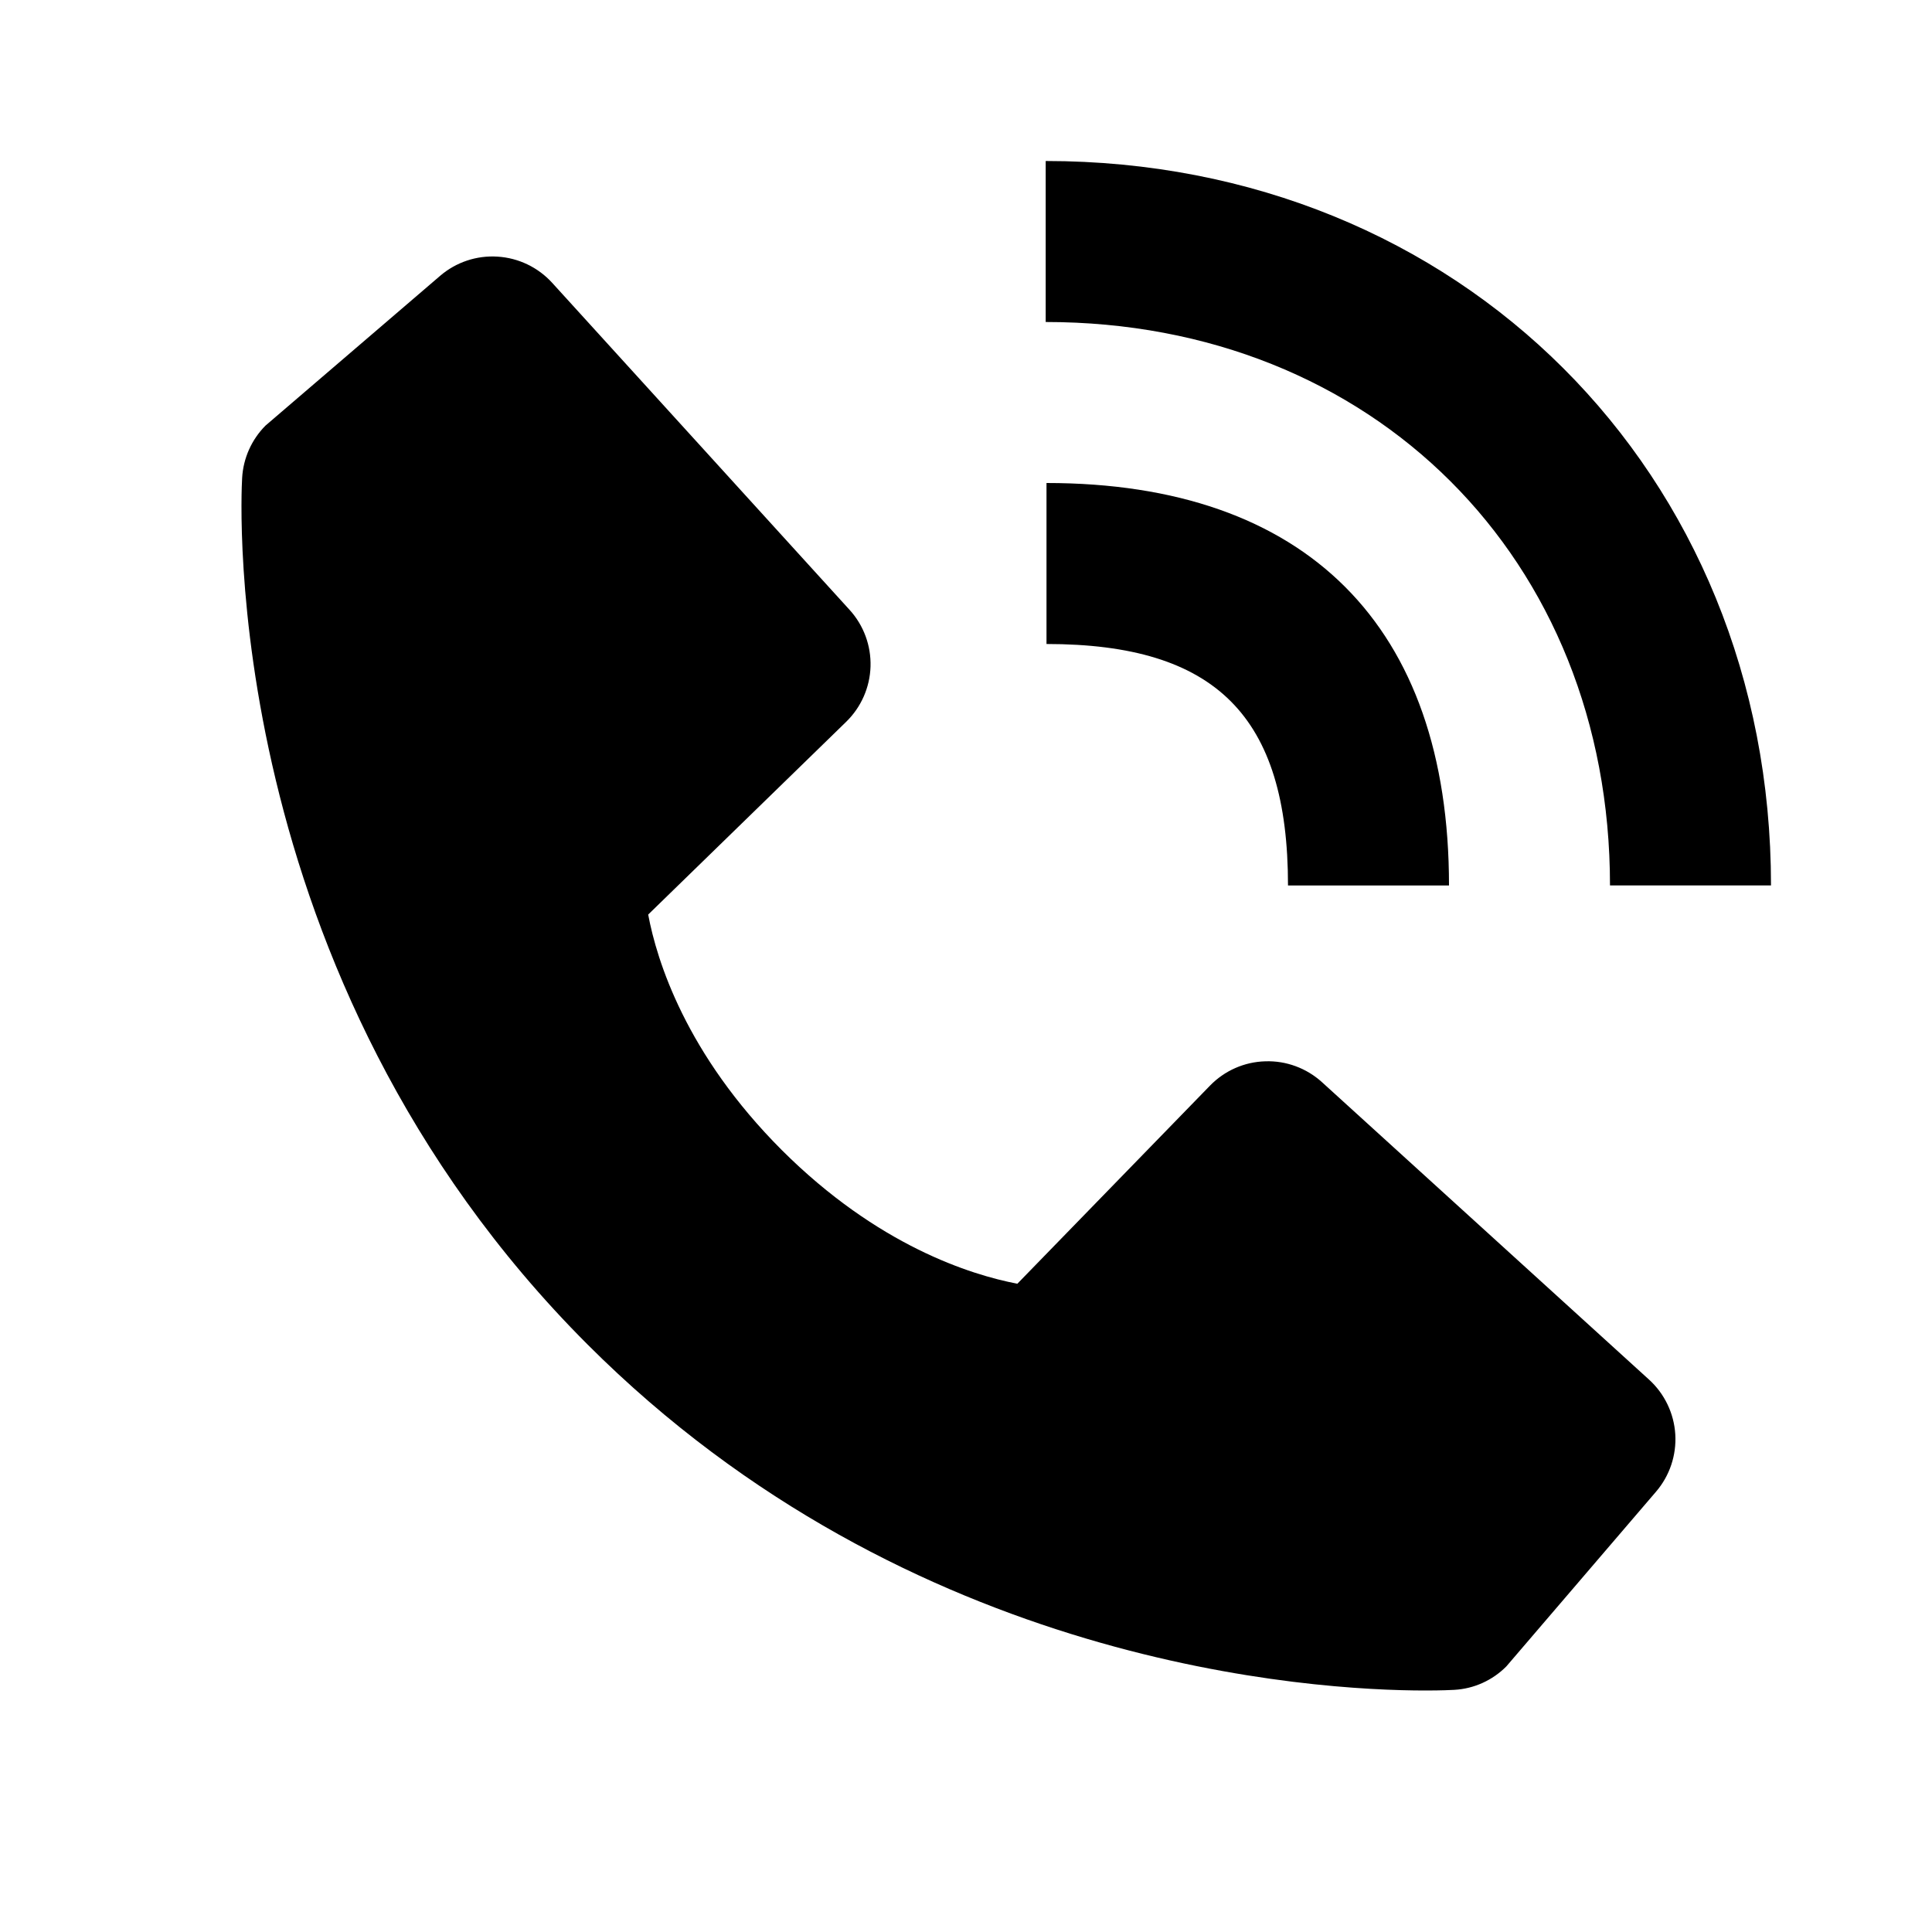
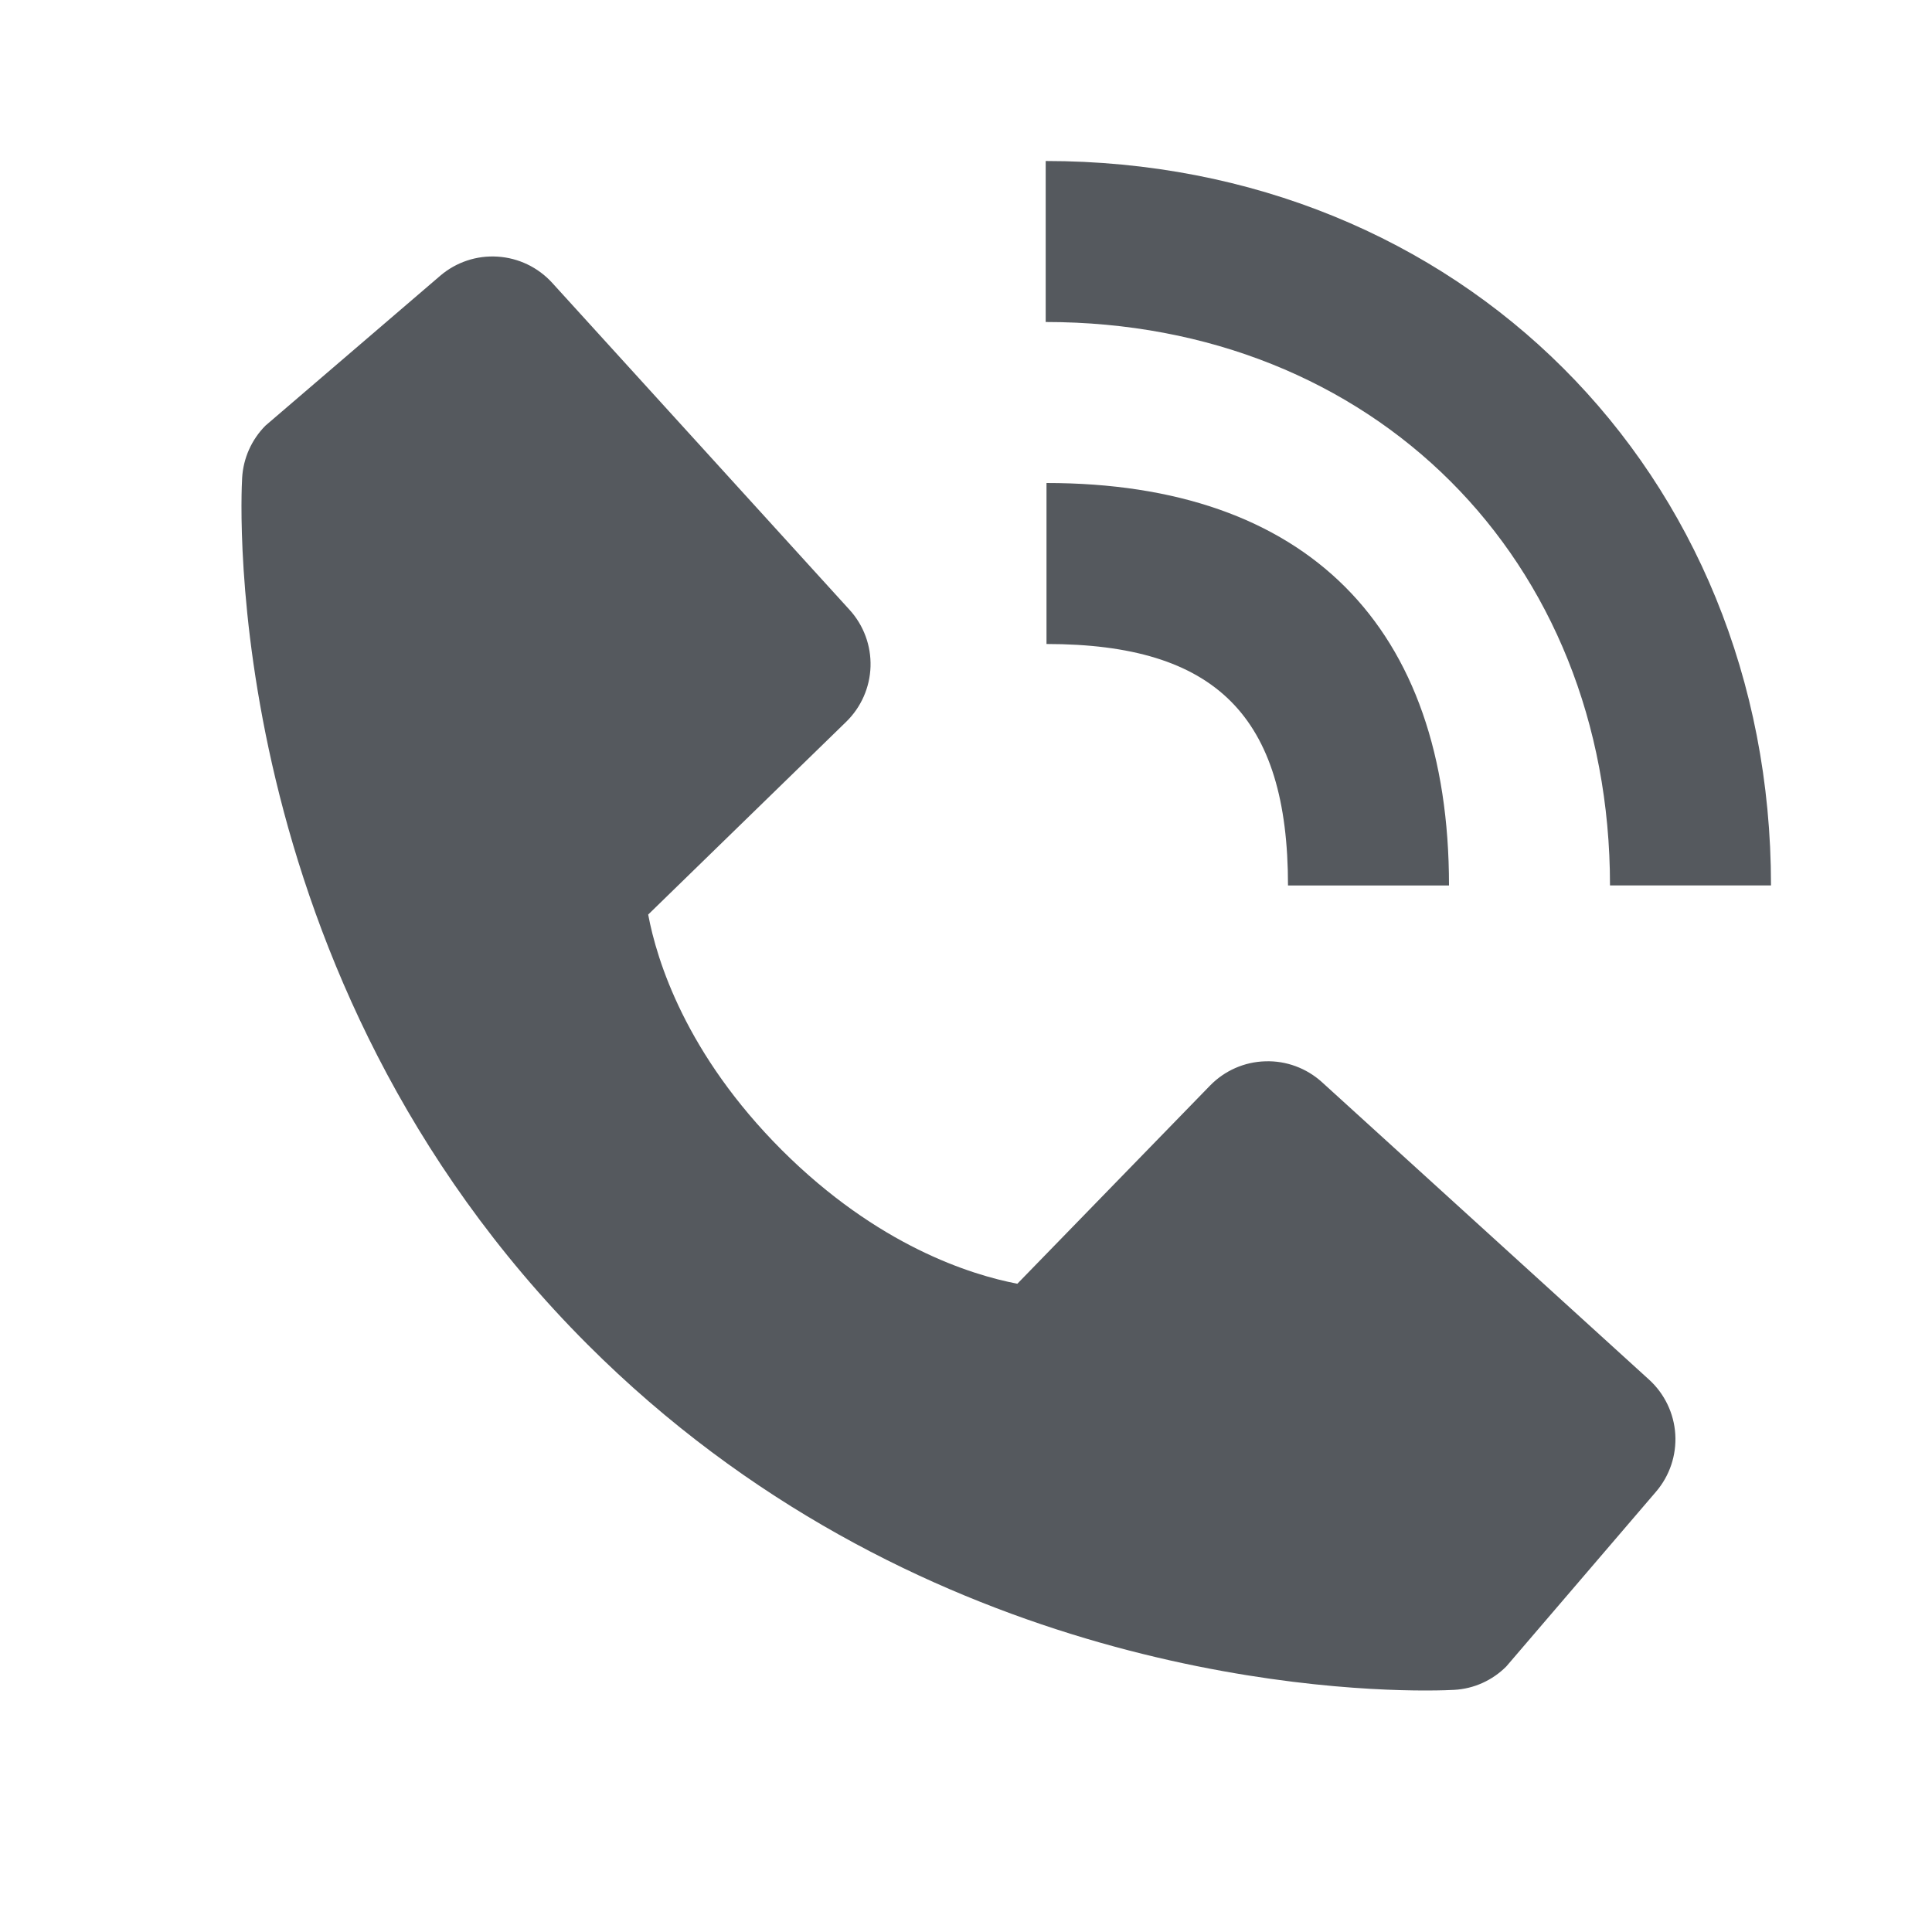
<svg xmlns="http://www.w3.org/2000/svg" width="24" height="24" viewBox="0 0 24 24" fill="none">
-   <path d="M20 10.999H22C22 5.869 18.127 2 12.99 2V4C17.052 4 20 6.943 20 10.999Z" fill="black" />
-   <path d="M13 8C15.103 8 16 8.897 16 11H18C18 7.775 16.225 6 13 6V8ZM16.422 13.443C16.23 13.269 15.977 13.175 15.718 13.184C15.458 13.191 15.212 13.3 15.031 13.486L12.638 15.947C12.062 15.837 10.904 15.476 9.712 14.287C8.52 13.094 8.159 11.933 8.052 11.361L10.511 8.967C10.697 8.786 10.806 8.54 10.814 8.28C10.822 8.021 10.729 7.768 10.554 7.576L6.859 3.513C6.684 3.321 6.441 3.204 6.181 3.188C5.921 3.171 5.665 3.257 5.468 3.426L3.298 5.287C3.125 5.461 3.022 5.692 3.008 5.936C2.993 6.186 2.707 12.108 7.299 16.702C11.305 20.707 16.323 21 17.705 21C17.907 21 18.031 20.994 18.064 20.992C18.308 20.979 18.539 20.875 18.712 20.701L20.572 18.53C20.741 18.333 20.827 18.077 20.811 17.817C20.795 17.558 20.678 17.314 20.486 17.139L16.422 13.443Z" fill="black" />
+   <path d="M20 10.999H22C22 5.869 18.127 2 12.99 2V4C17.052 4 20 6.943 20 10.999Z" fill="#55595E" />
+   <path d="M13 8C15.103 8 16 8.897 16 11H18C18 7.775 16.225 6 13 6V8ZM16.422 13.443C16.23 13.269 15.977 13.175 15.718 13.184C15.458 13.191 15.212 13.3 15.031 13.486L12.638 15.947C12.062 15.837 10.904 15.476 9.712 14.287C8.52 13.094 8.159 11.933 8.052 11.361L10.511 8.967C10.697 8.786 10.806 8.54 10.814 8.28C10.822 8.021 10.729 7.768 10.554 7.576L6.859 3.513C6.684 3.321 6.441 3.204 6.181 3.188C5.921 3.171 5.665 3.257 5.468 3.426L3.298 5.287C3.125 5.461 3.022 5.692 3.008 5.936C2.993 6.186 2.707 12.108 7.299 16.702C11.305 20.707 16.323 21 17.705 21C17.907 21 18.031 20.994 18.064 20.992C18.308 20.979 18.539 20.875 18.712 20.701L20.572 18.53C20.741 18.333 20.827 18.077 20.811 17.817C20.795 17.558 20.678 17.314 20.486 17.139L16.422 13.443Z" fill="#55595E" />
</svg>
